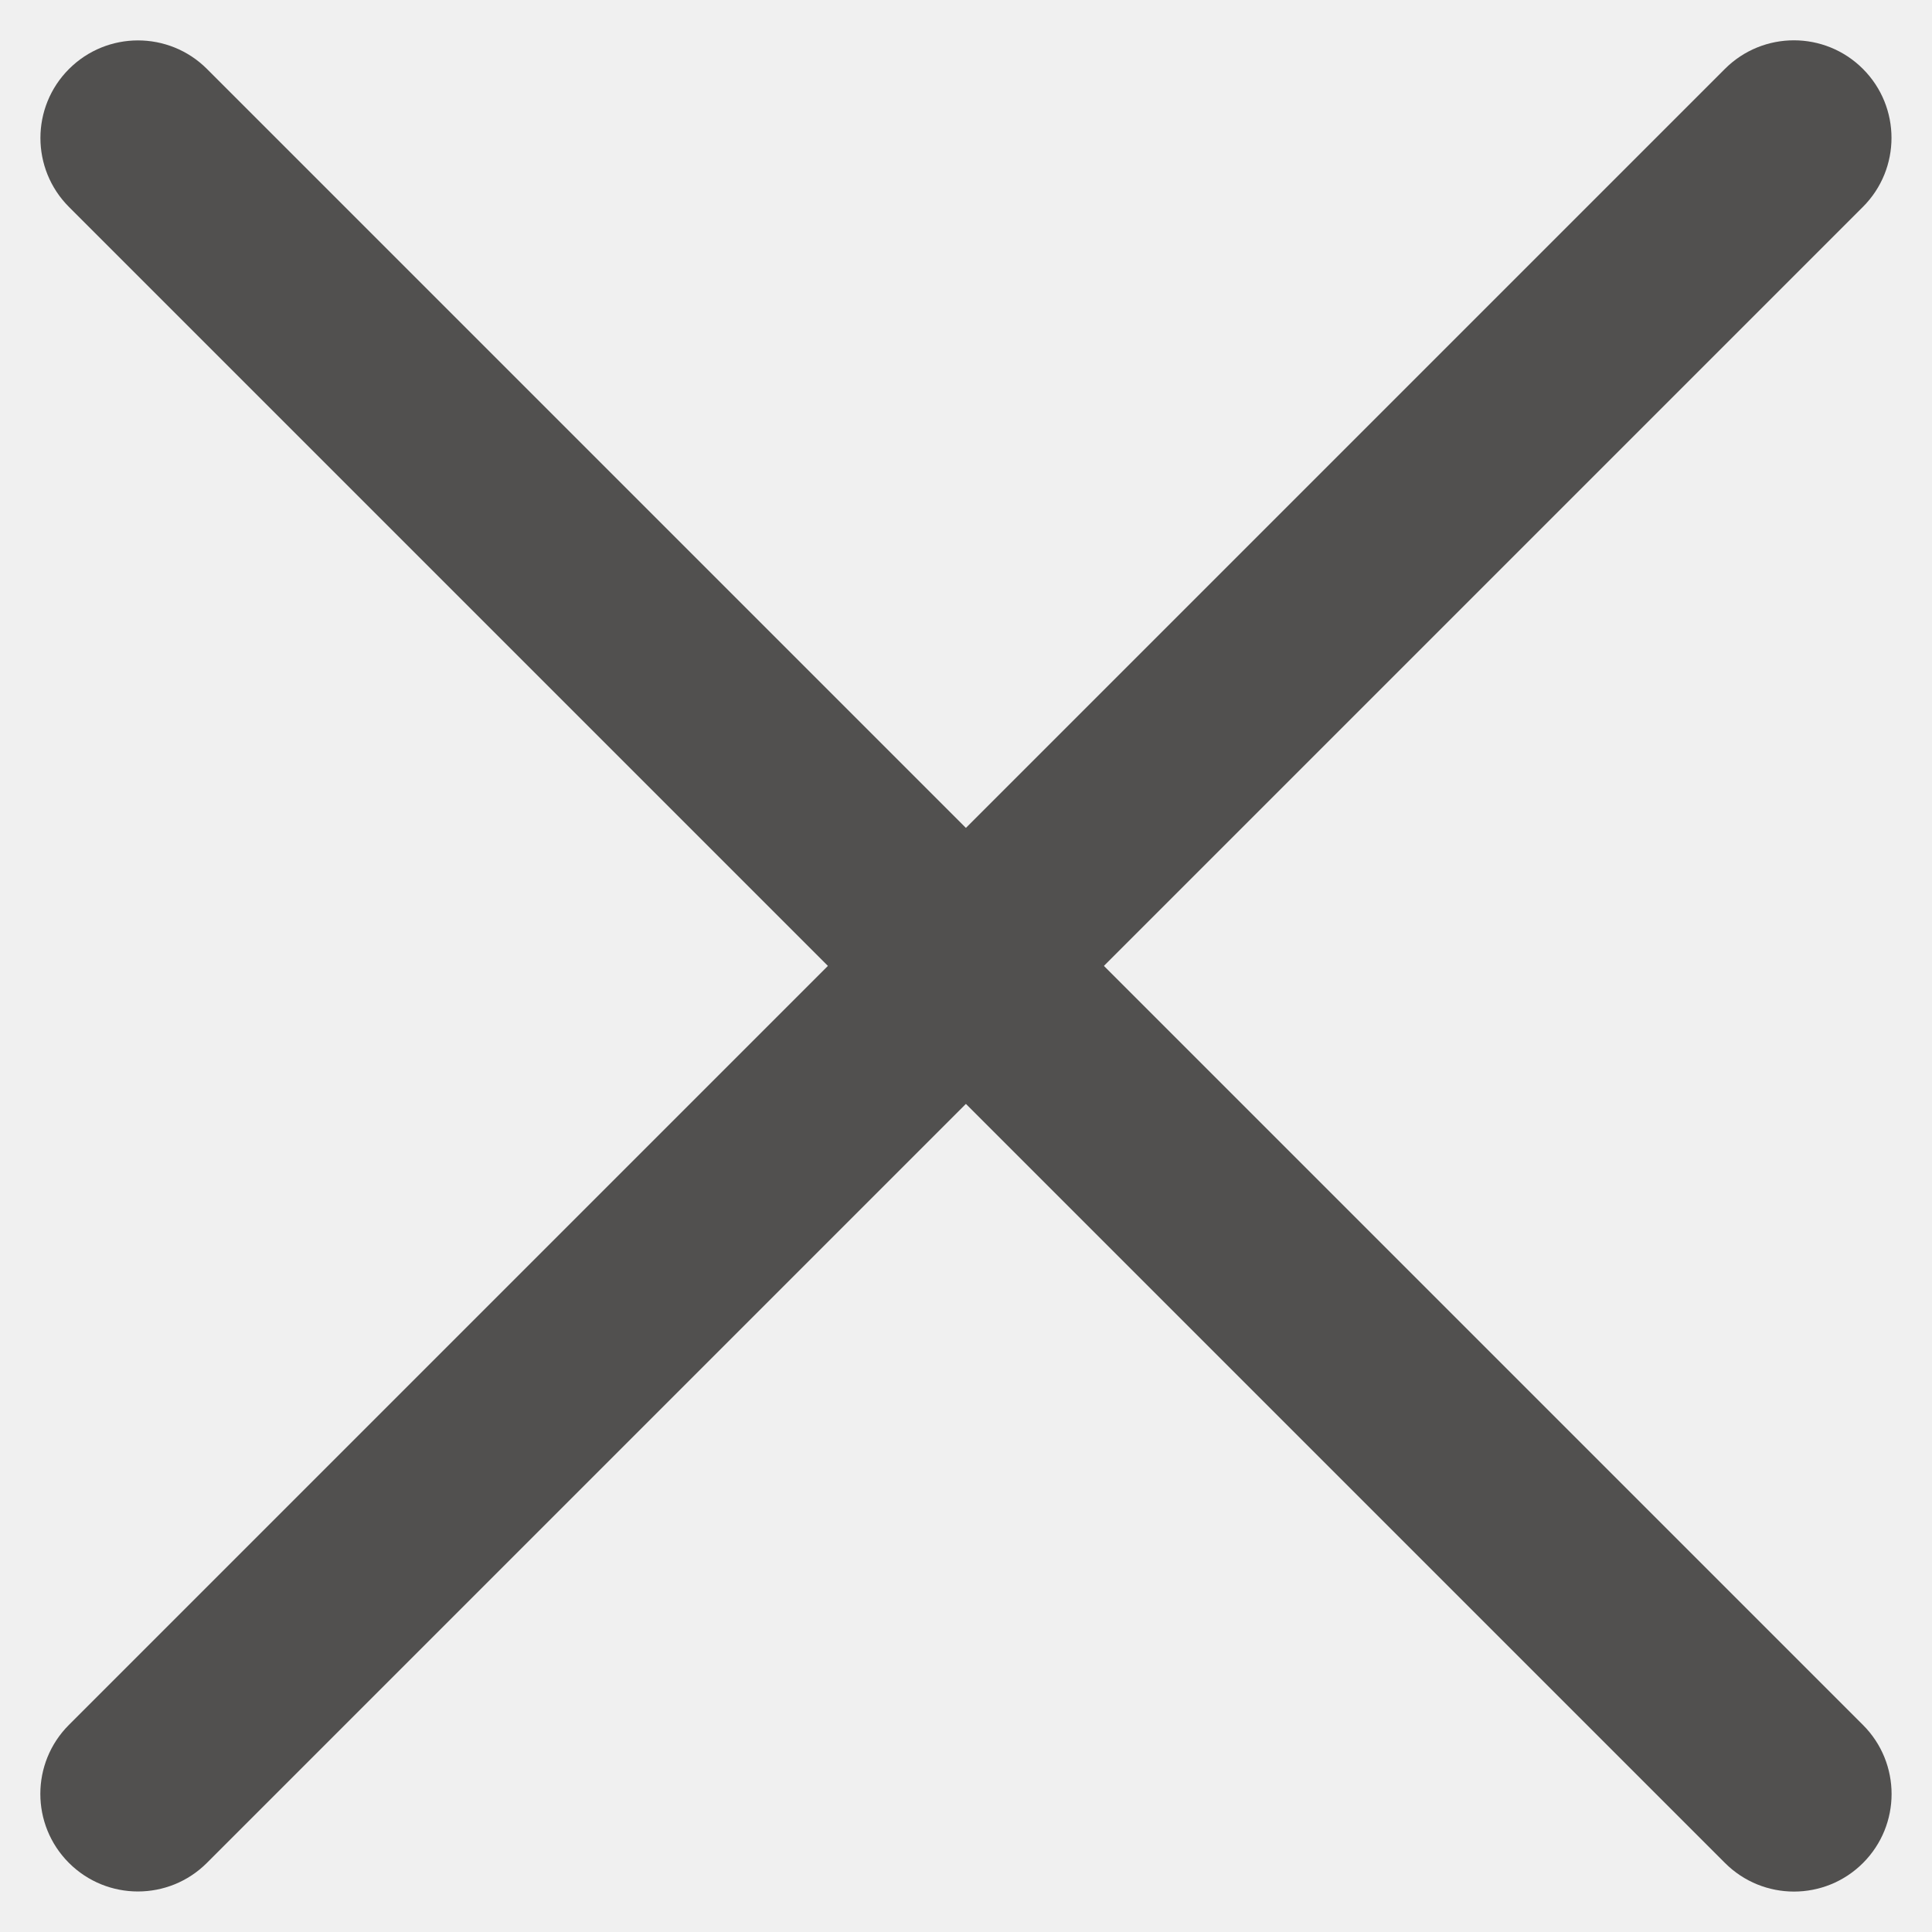
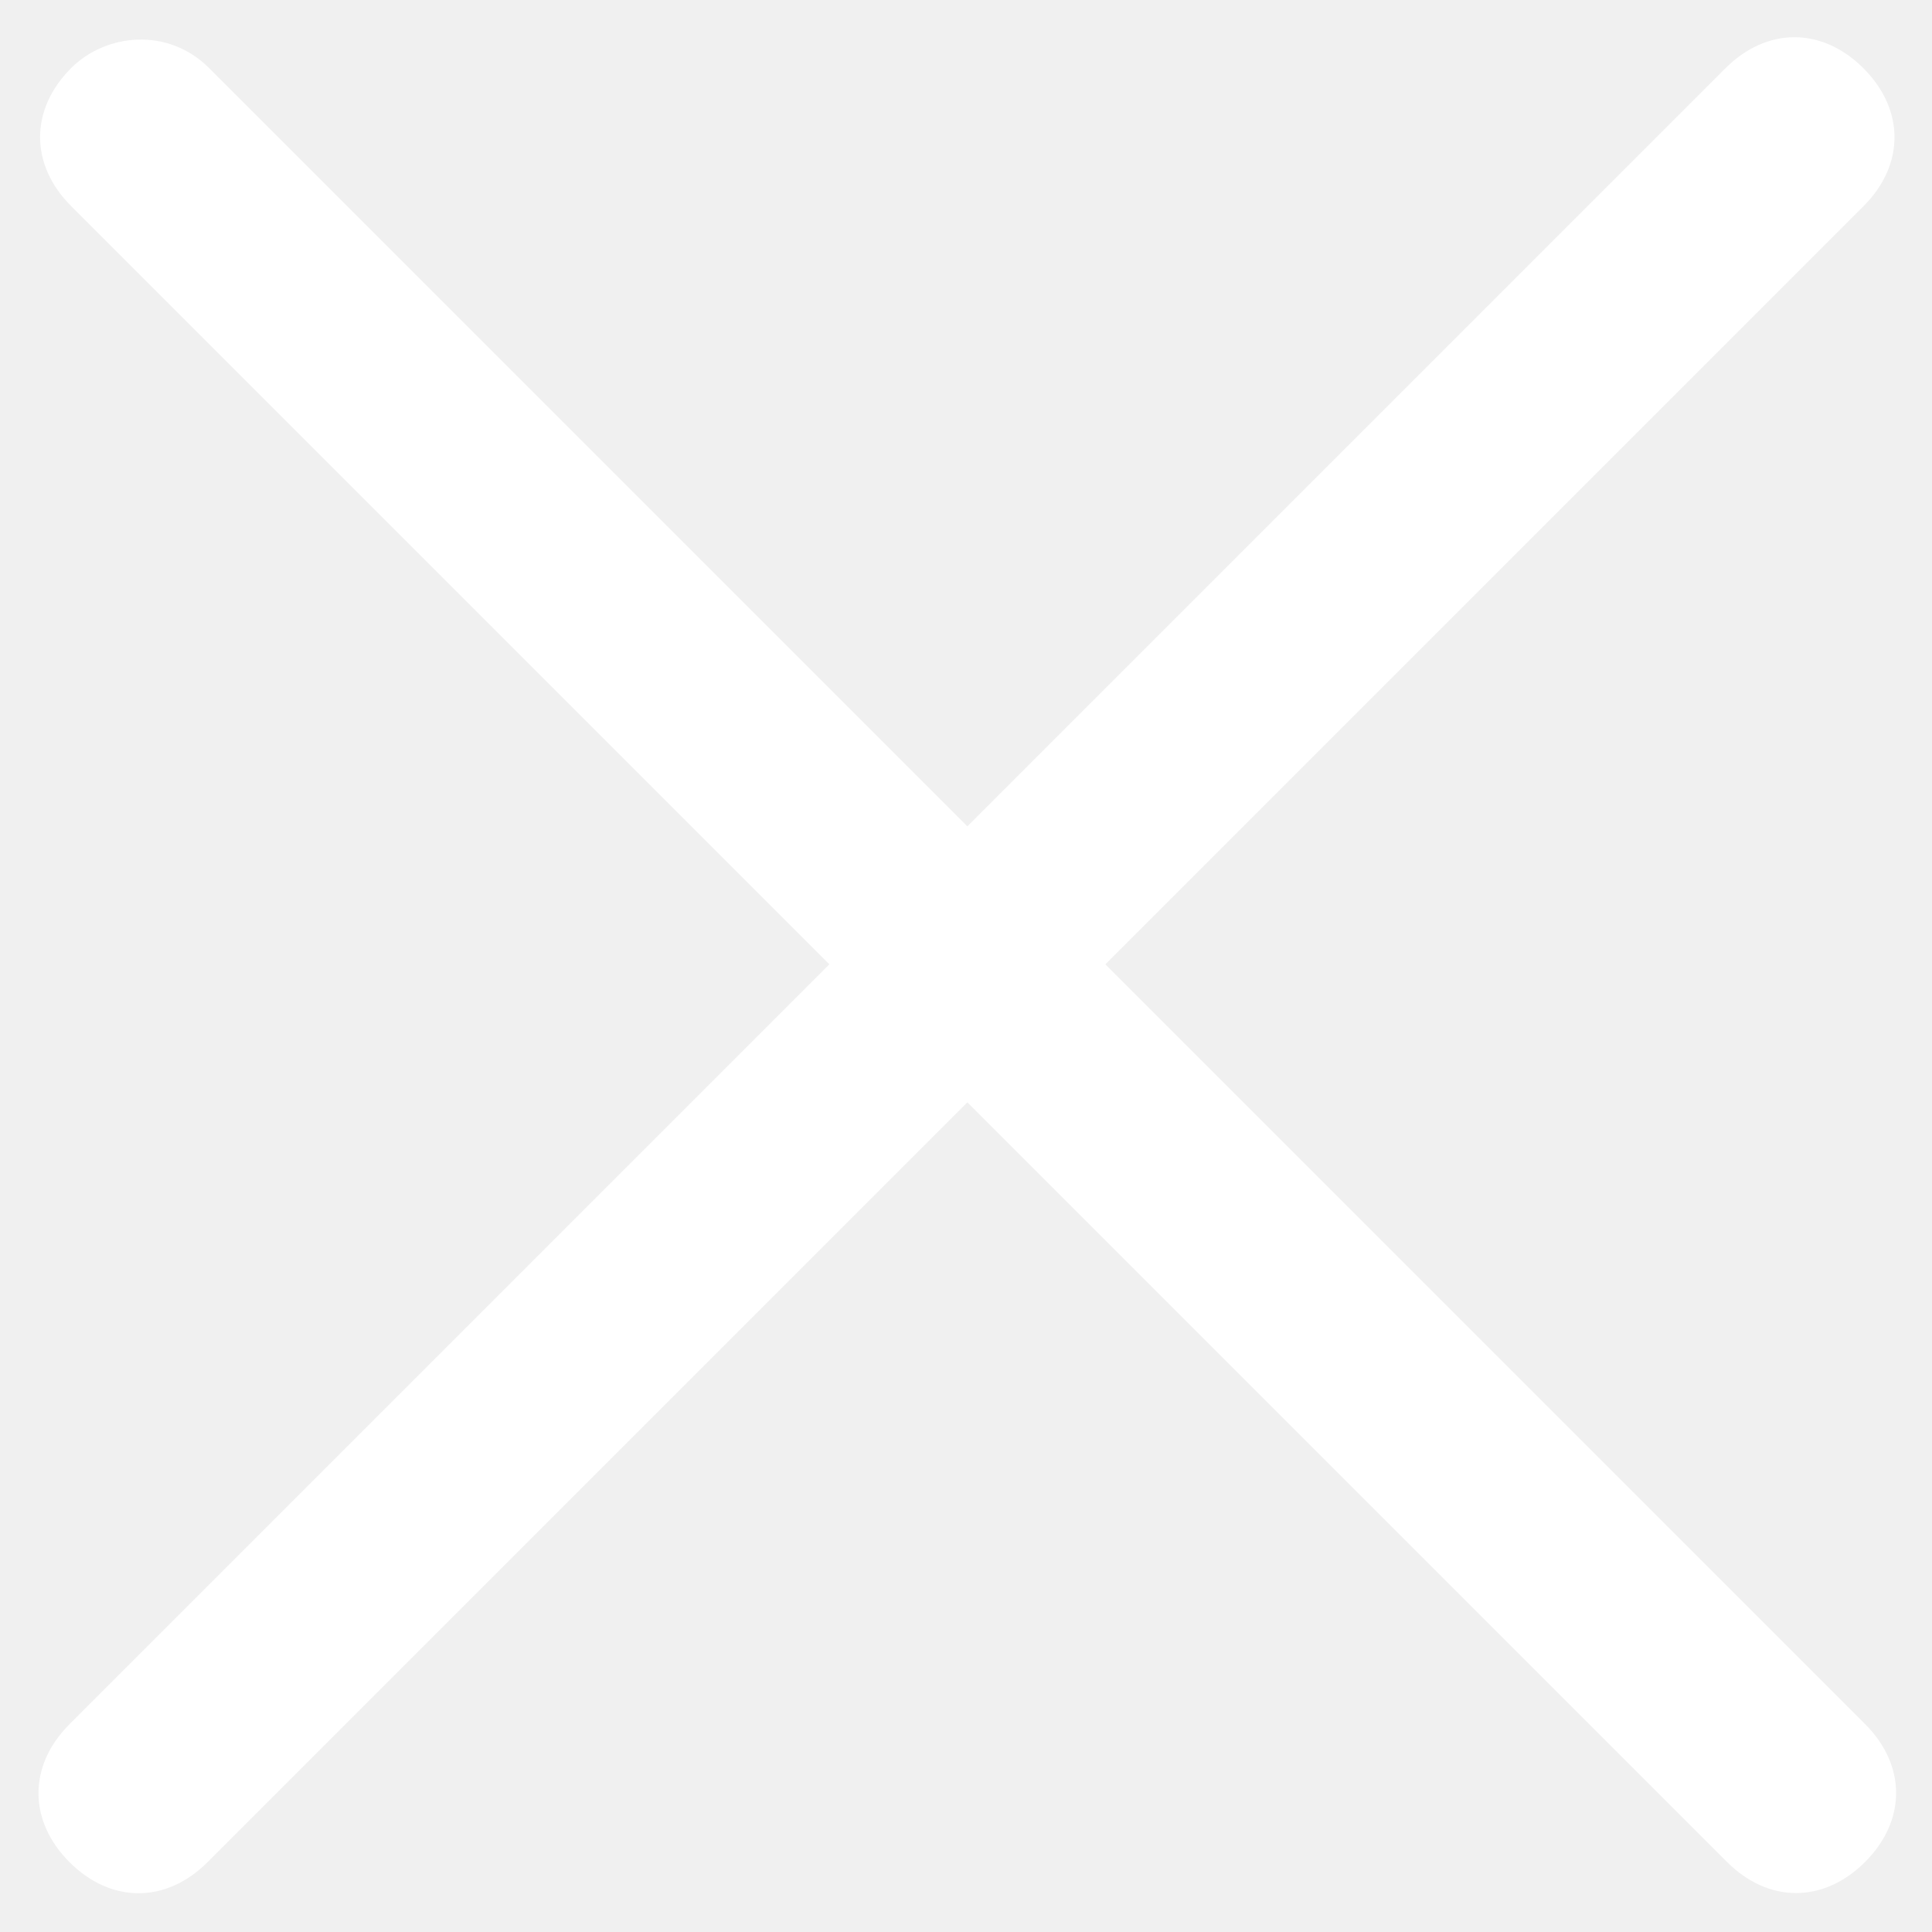
- <svg xmlns="http://www.w3.org/2000/svg" width="19.799" height="19.799" viewBox="0 0 19.799 19.799">
-   <g id="Group_1574" data-name="Group 1574" transform="translate(-41.892 290.899)">
-     <g id="Group_1291" data-name="Group 1291" transform="rotate(-45 -308.114 -187.077)">
-       <rect id="Rectangle_461" width="26" height="2" fill="#51504f" data-name="Rectangle 461" rx="1" transform="translate(-.209)" />
+ <svg xmlns="http://www.w3.org/2000/svg" version="1.1" id="Layer_1" x="0px" y="0px" viewBox="0 0 19.8 19.8" style="enable-background:new 0 0 19.8 19.8;" xml:space="preserve">
+   <style type="text/css">
+ 	.st0{fill:#FFFFFF;}
+ </style>
+   <g id="Group_1574" transform="translate(-41.892 290.899)">
+     <g id="Group_1291" transform="rotate(-45 -308.114 -187.077)">
+       <path id="Rectangle_461" class="st0" d="M0.8,0h24c0.6,0,1,0.4,1,1l0,0c0,0.6-0.4,1-1,1h-24c-0.6,0-1-0.4-1-1l0,0    C-0.2,0.4,0.2,0,0.8,0z" />
    </g>
-     <g id="Group_1292" data-name="Group 1292" transform="rotate(45 372.48 -93.011)">
-       <rect id="Rectangle_462" width="26" height="2" fill="#51504f" data-name="Rectangle 462" rx="1" transform="translate(-.209 -.178)" />
+     <g id="Group_1292" transform="rotate(45 372.48 -93.011)">
+       <path id="Rectangle_462" class="st0" d="M0.8-0.2h24c0.6,0,1,0.4,1,1l0,0c0,0.6-0.4,1-1,1h-24c-0.6,0-1-0.4-1-1l0,0    C-0.2,0.3,0.2-0.2,0.8-0.2z" />
    </g>
  </g>
</svg>
